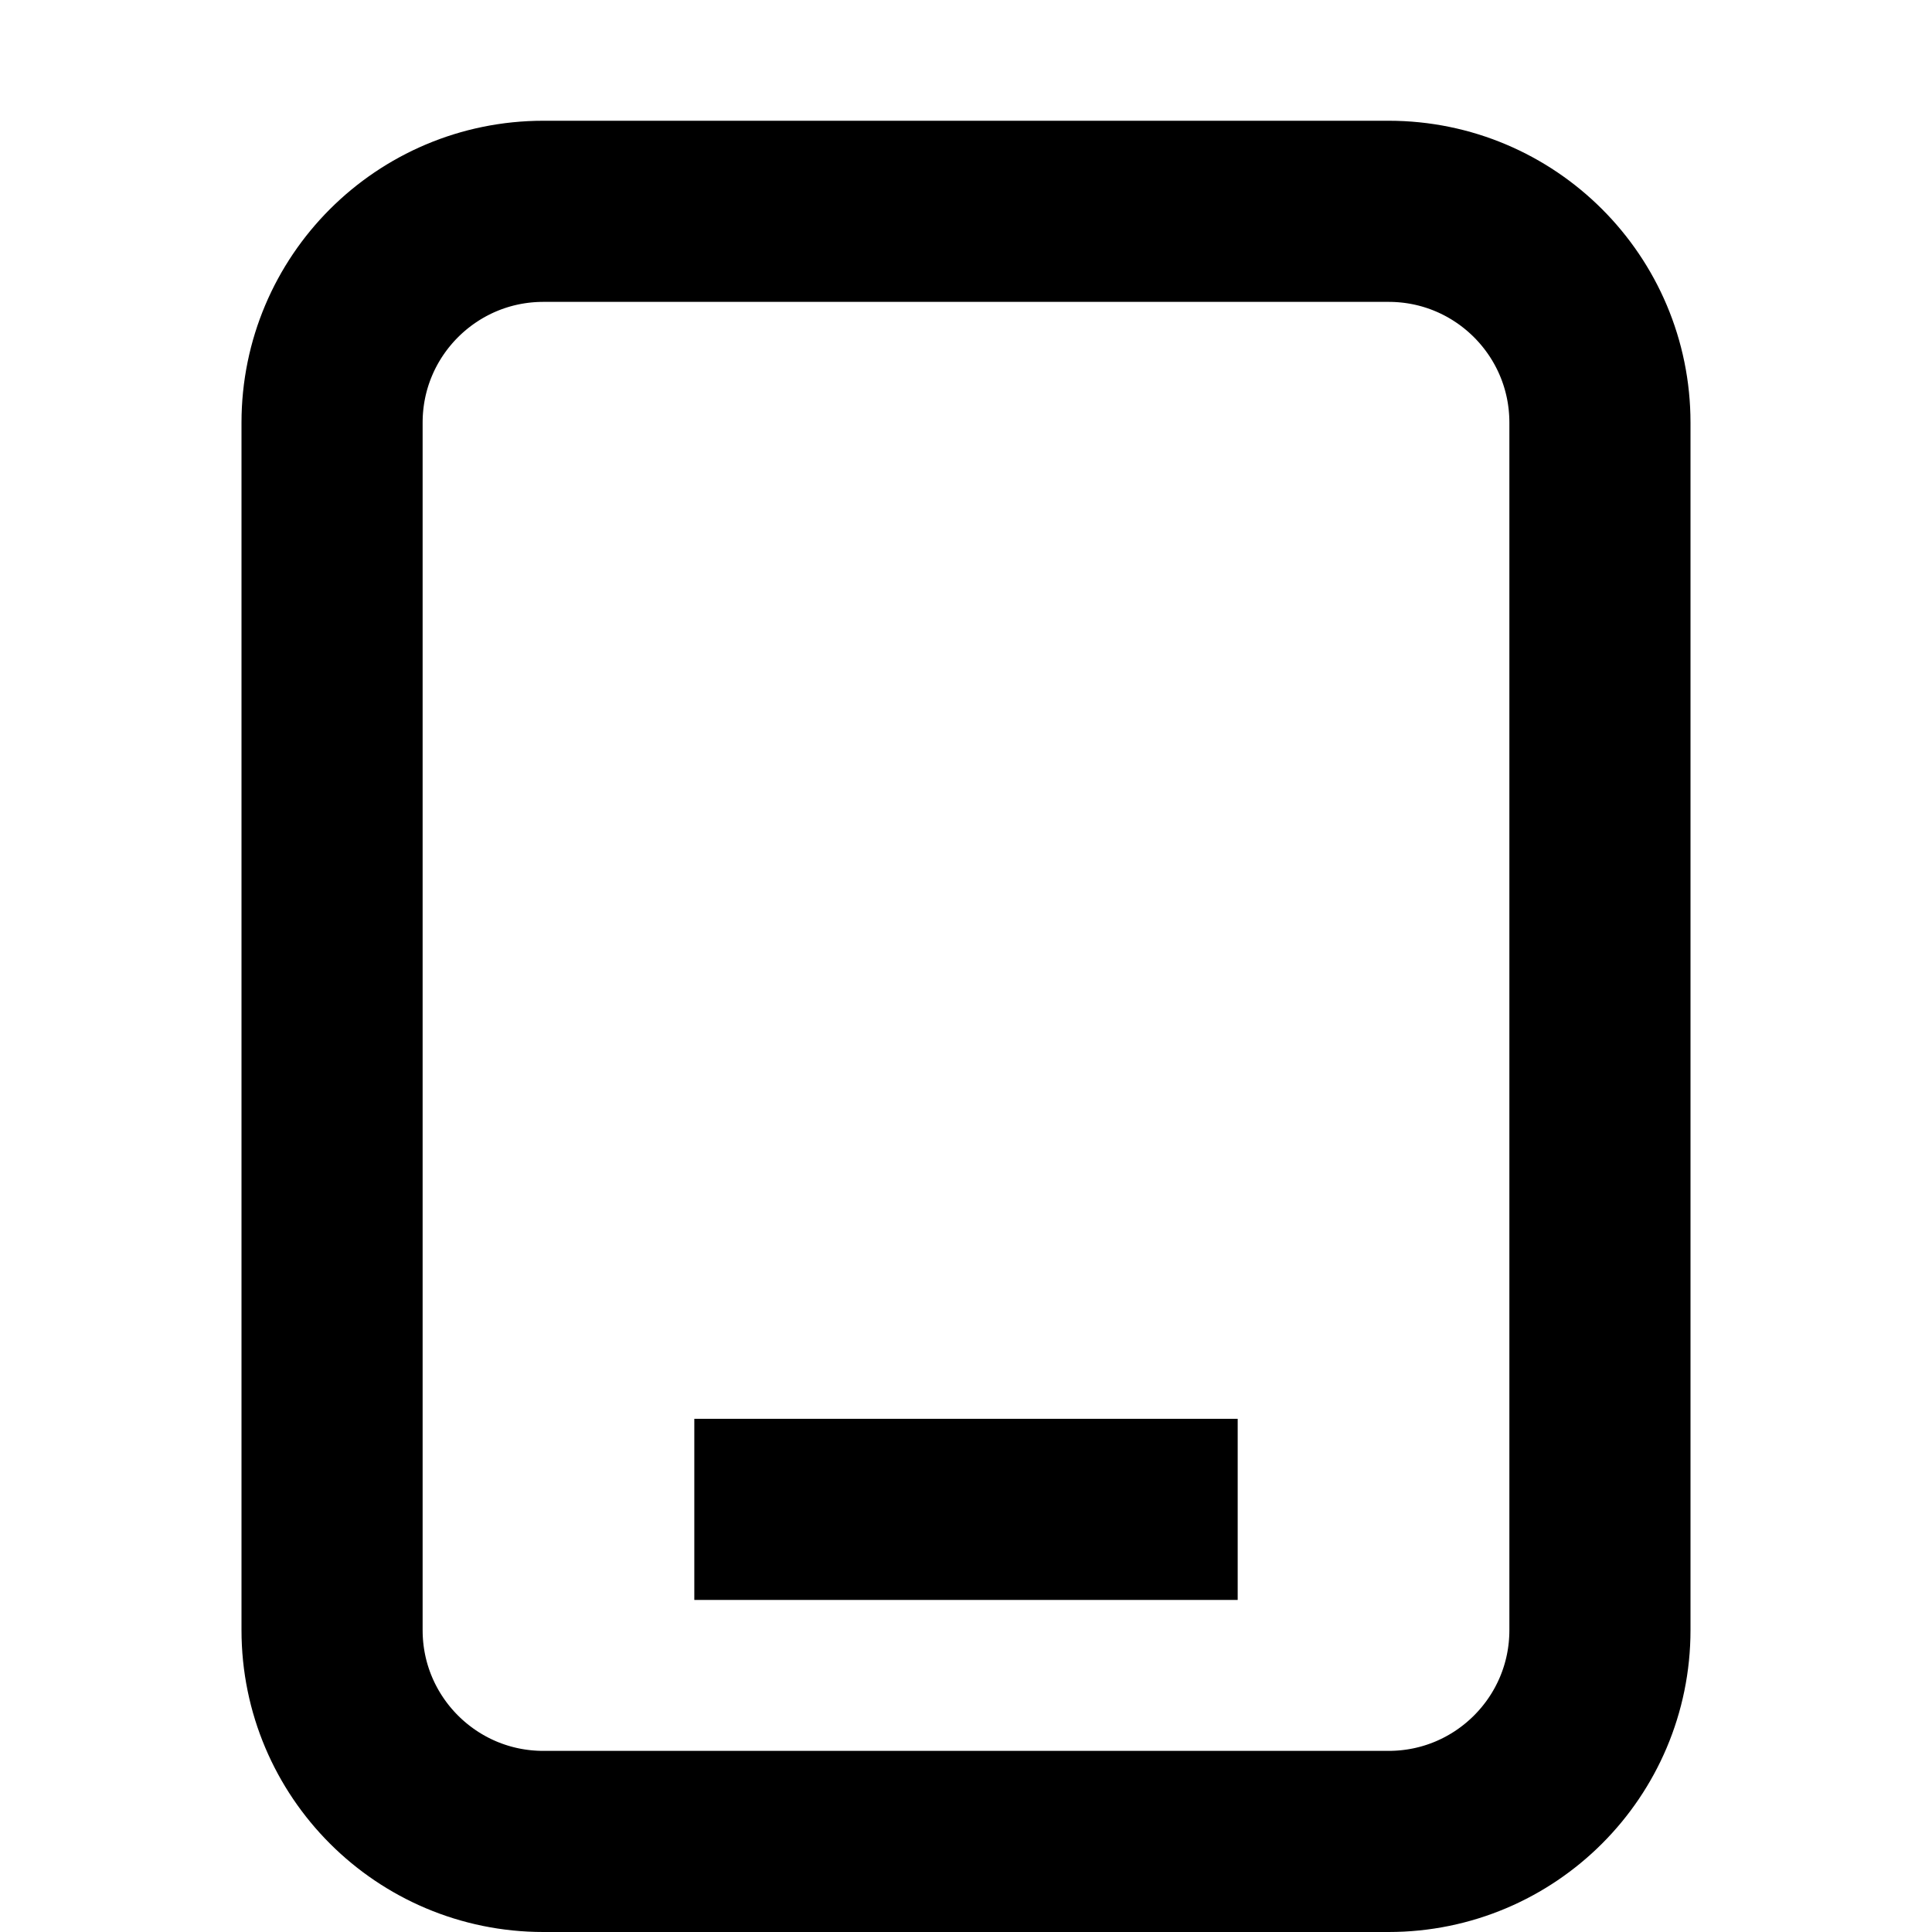
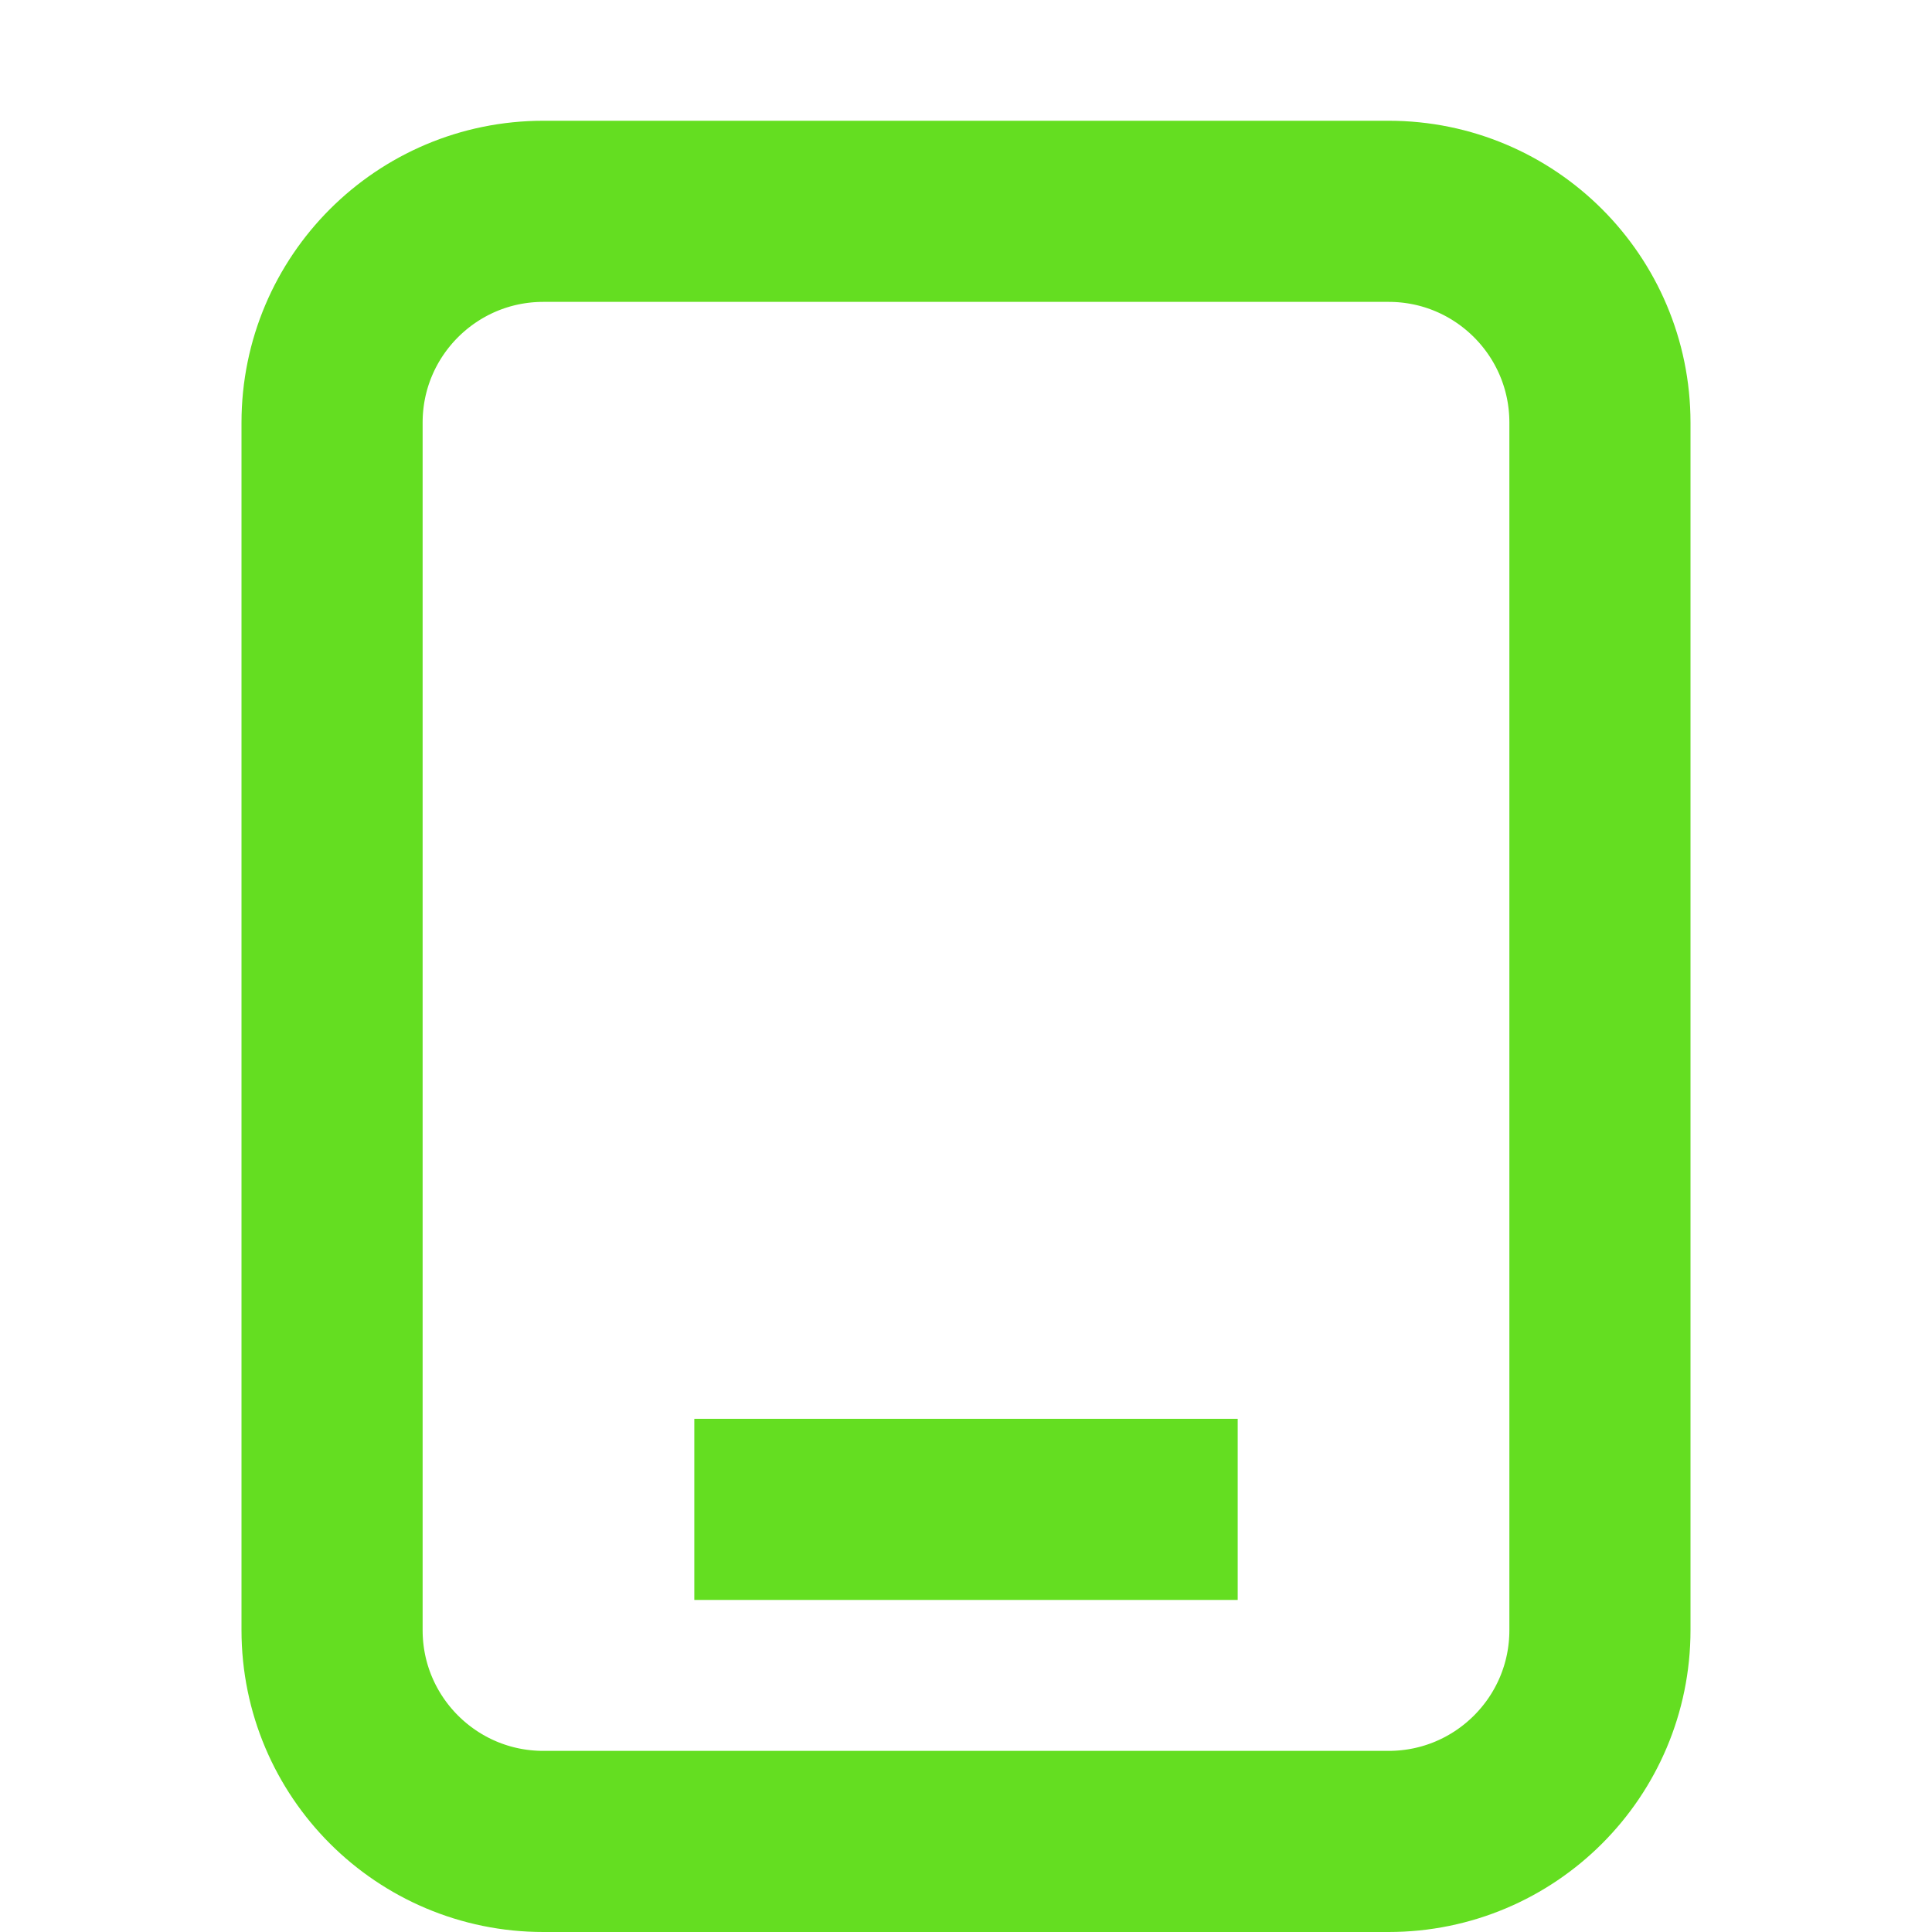
<svg xmlns="http://www.w3.org/2000/svg" width="16" height="16" viewBox="0 0 16 16" fill="none">
-   <rect x="2.75" y="1.75" width="10.5" height="13.5" rx="1.75" stroke="black" stroke-width="1.5" />
-   <path d="M6.5 12.5H9.5" stroke="black" stroke-width="1.5" stroke-linecap="square" />
+   <rect x="2.75" y="1.75" width="10.5" height="13.5" rx="1.75" stroke="#64de21" stroke-width="1.5" />
+   <path d="M6.5 12.5H9.5" stroke="#64de21" stroke-width="1.5" stroke-linecap="square" />
</svg>
